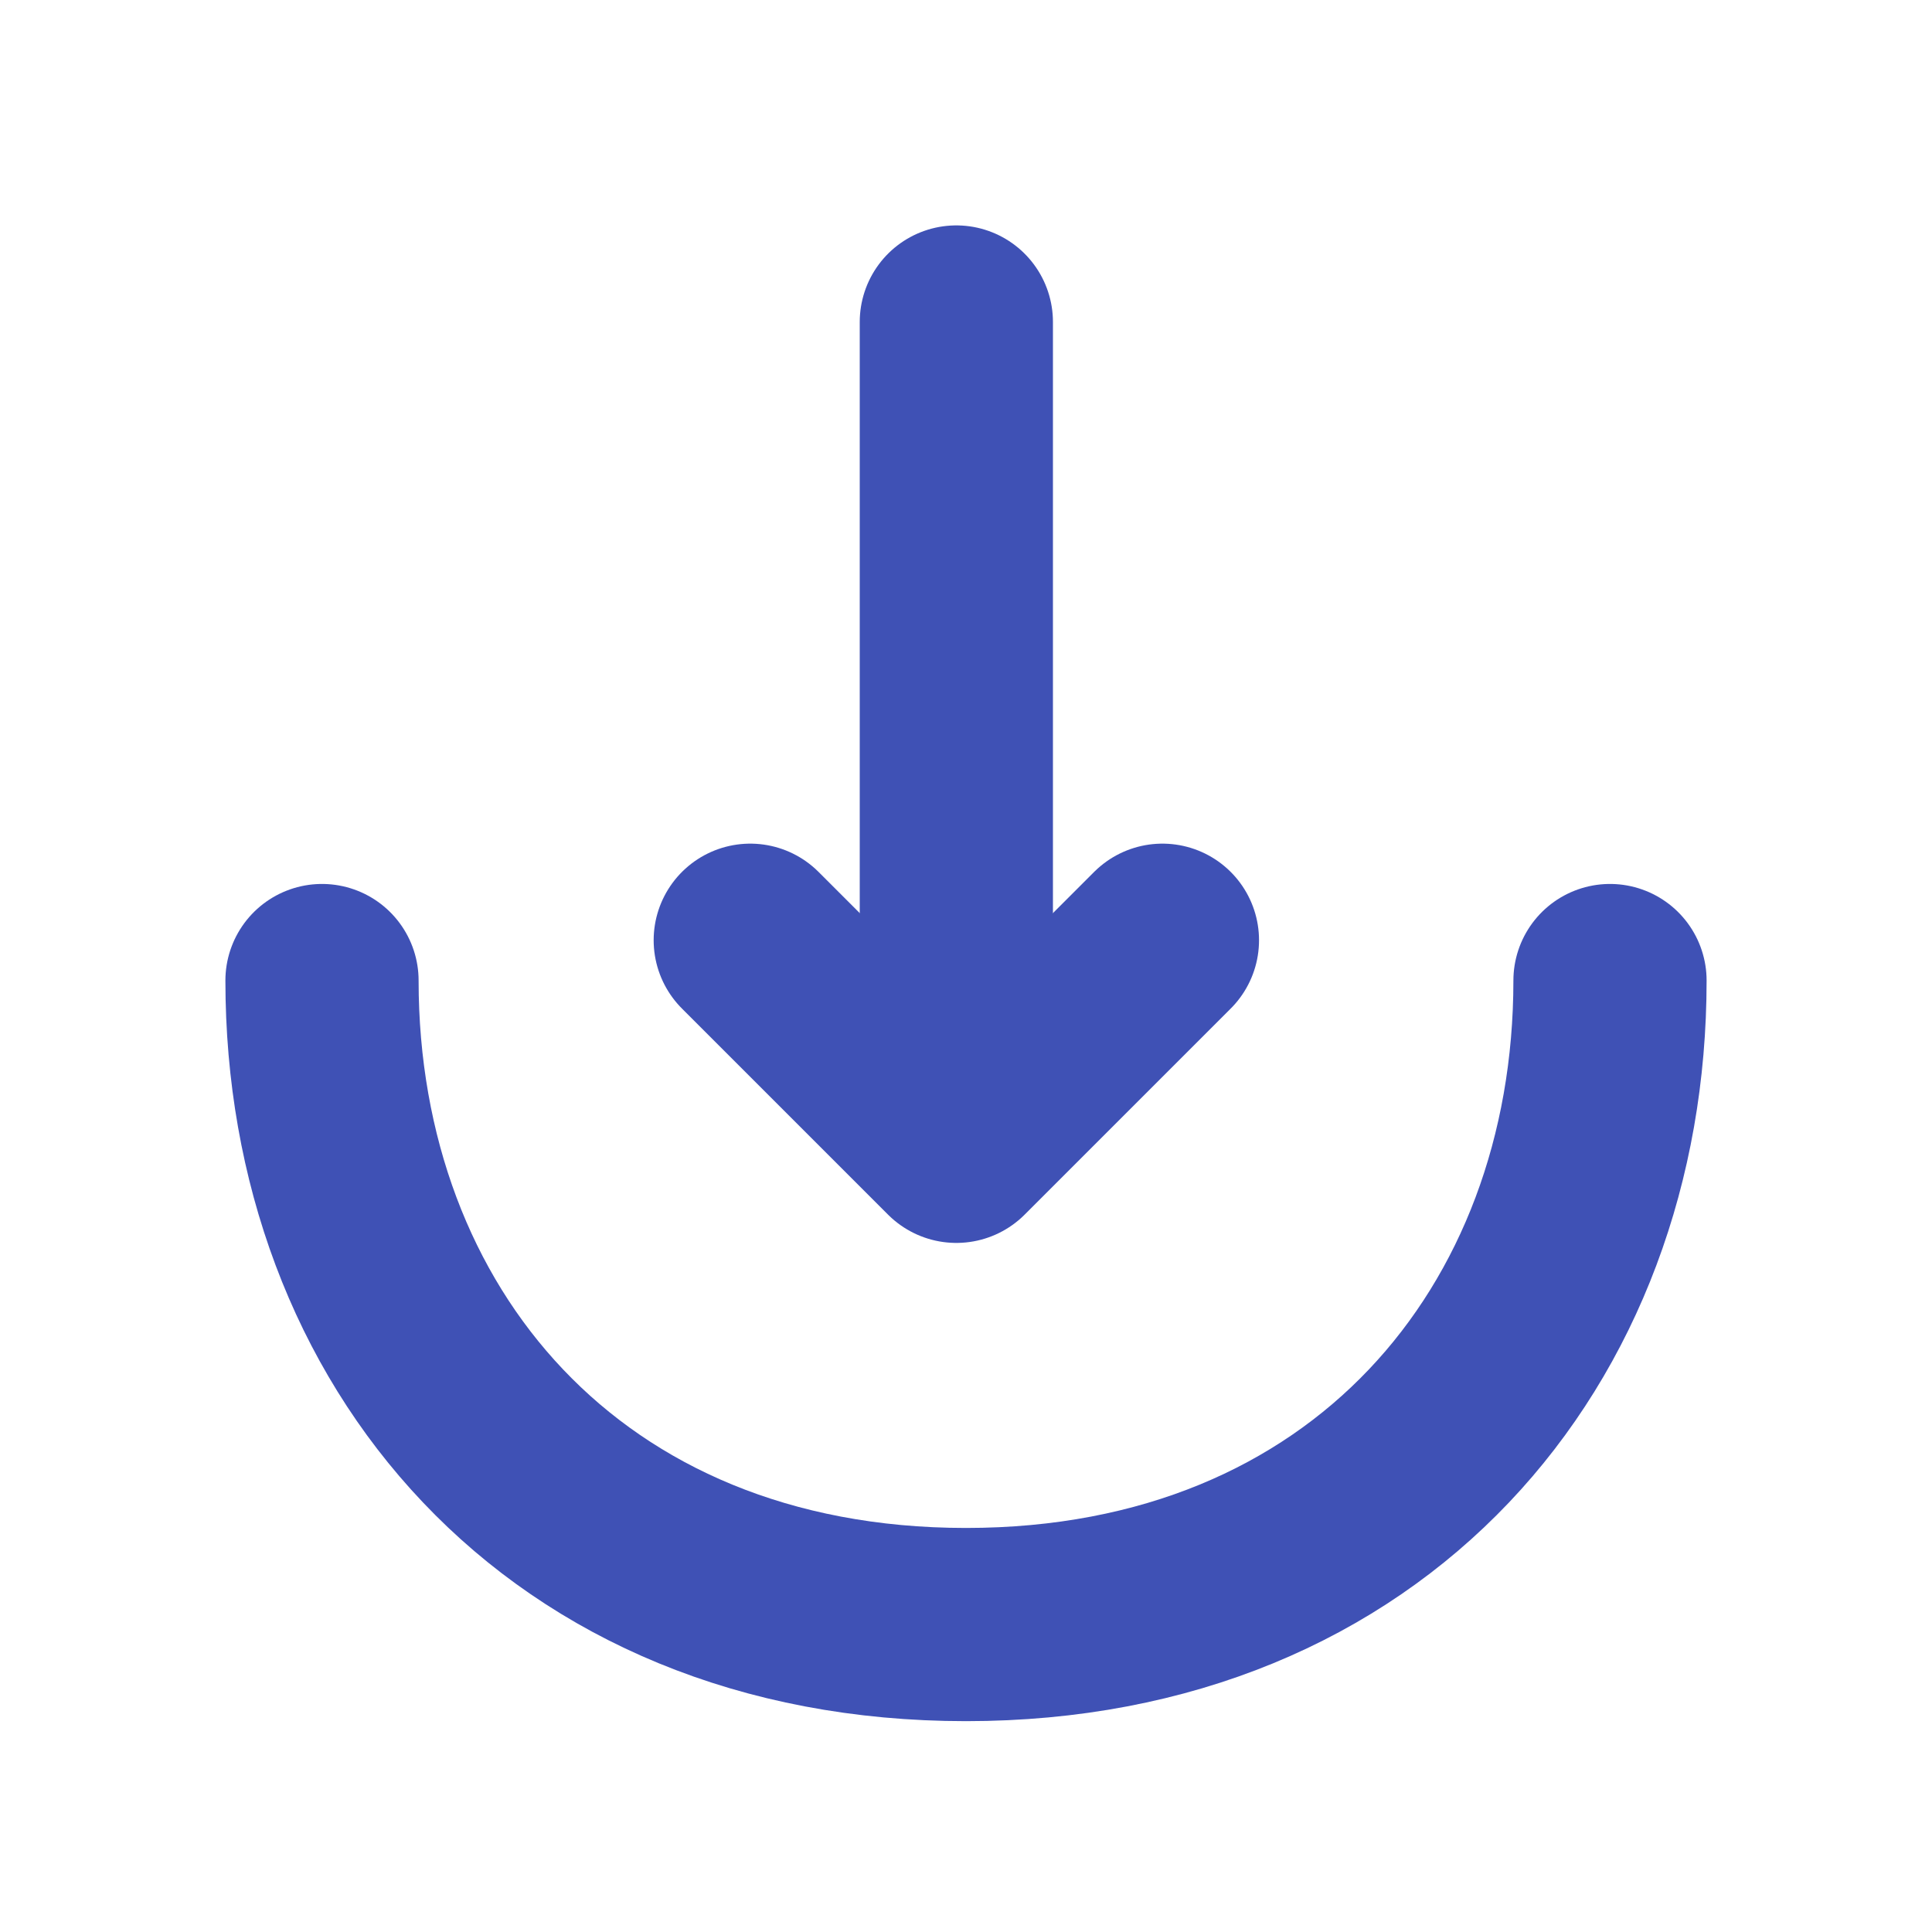
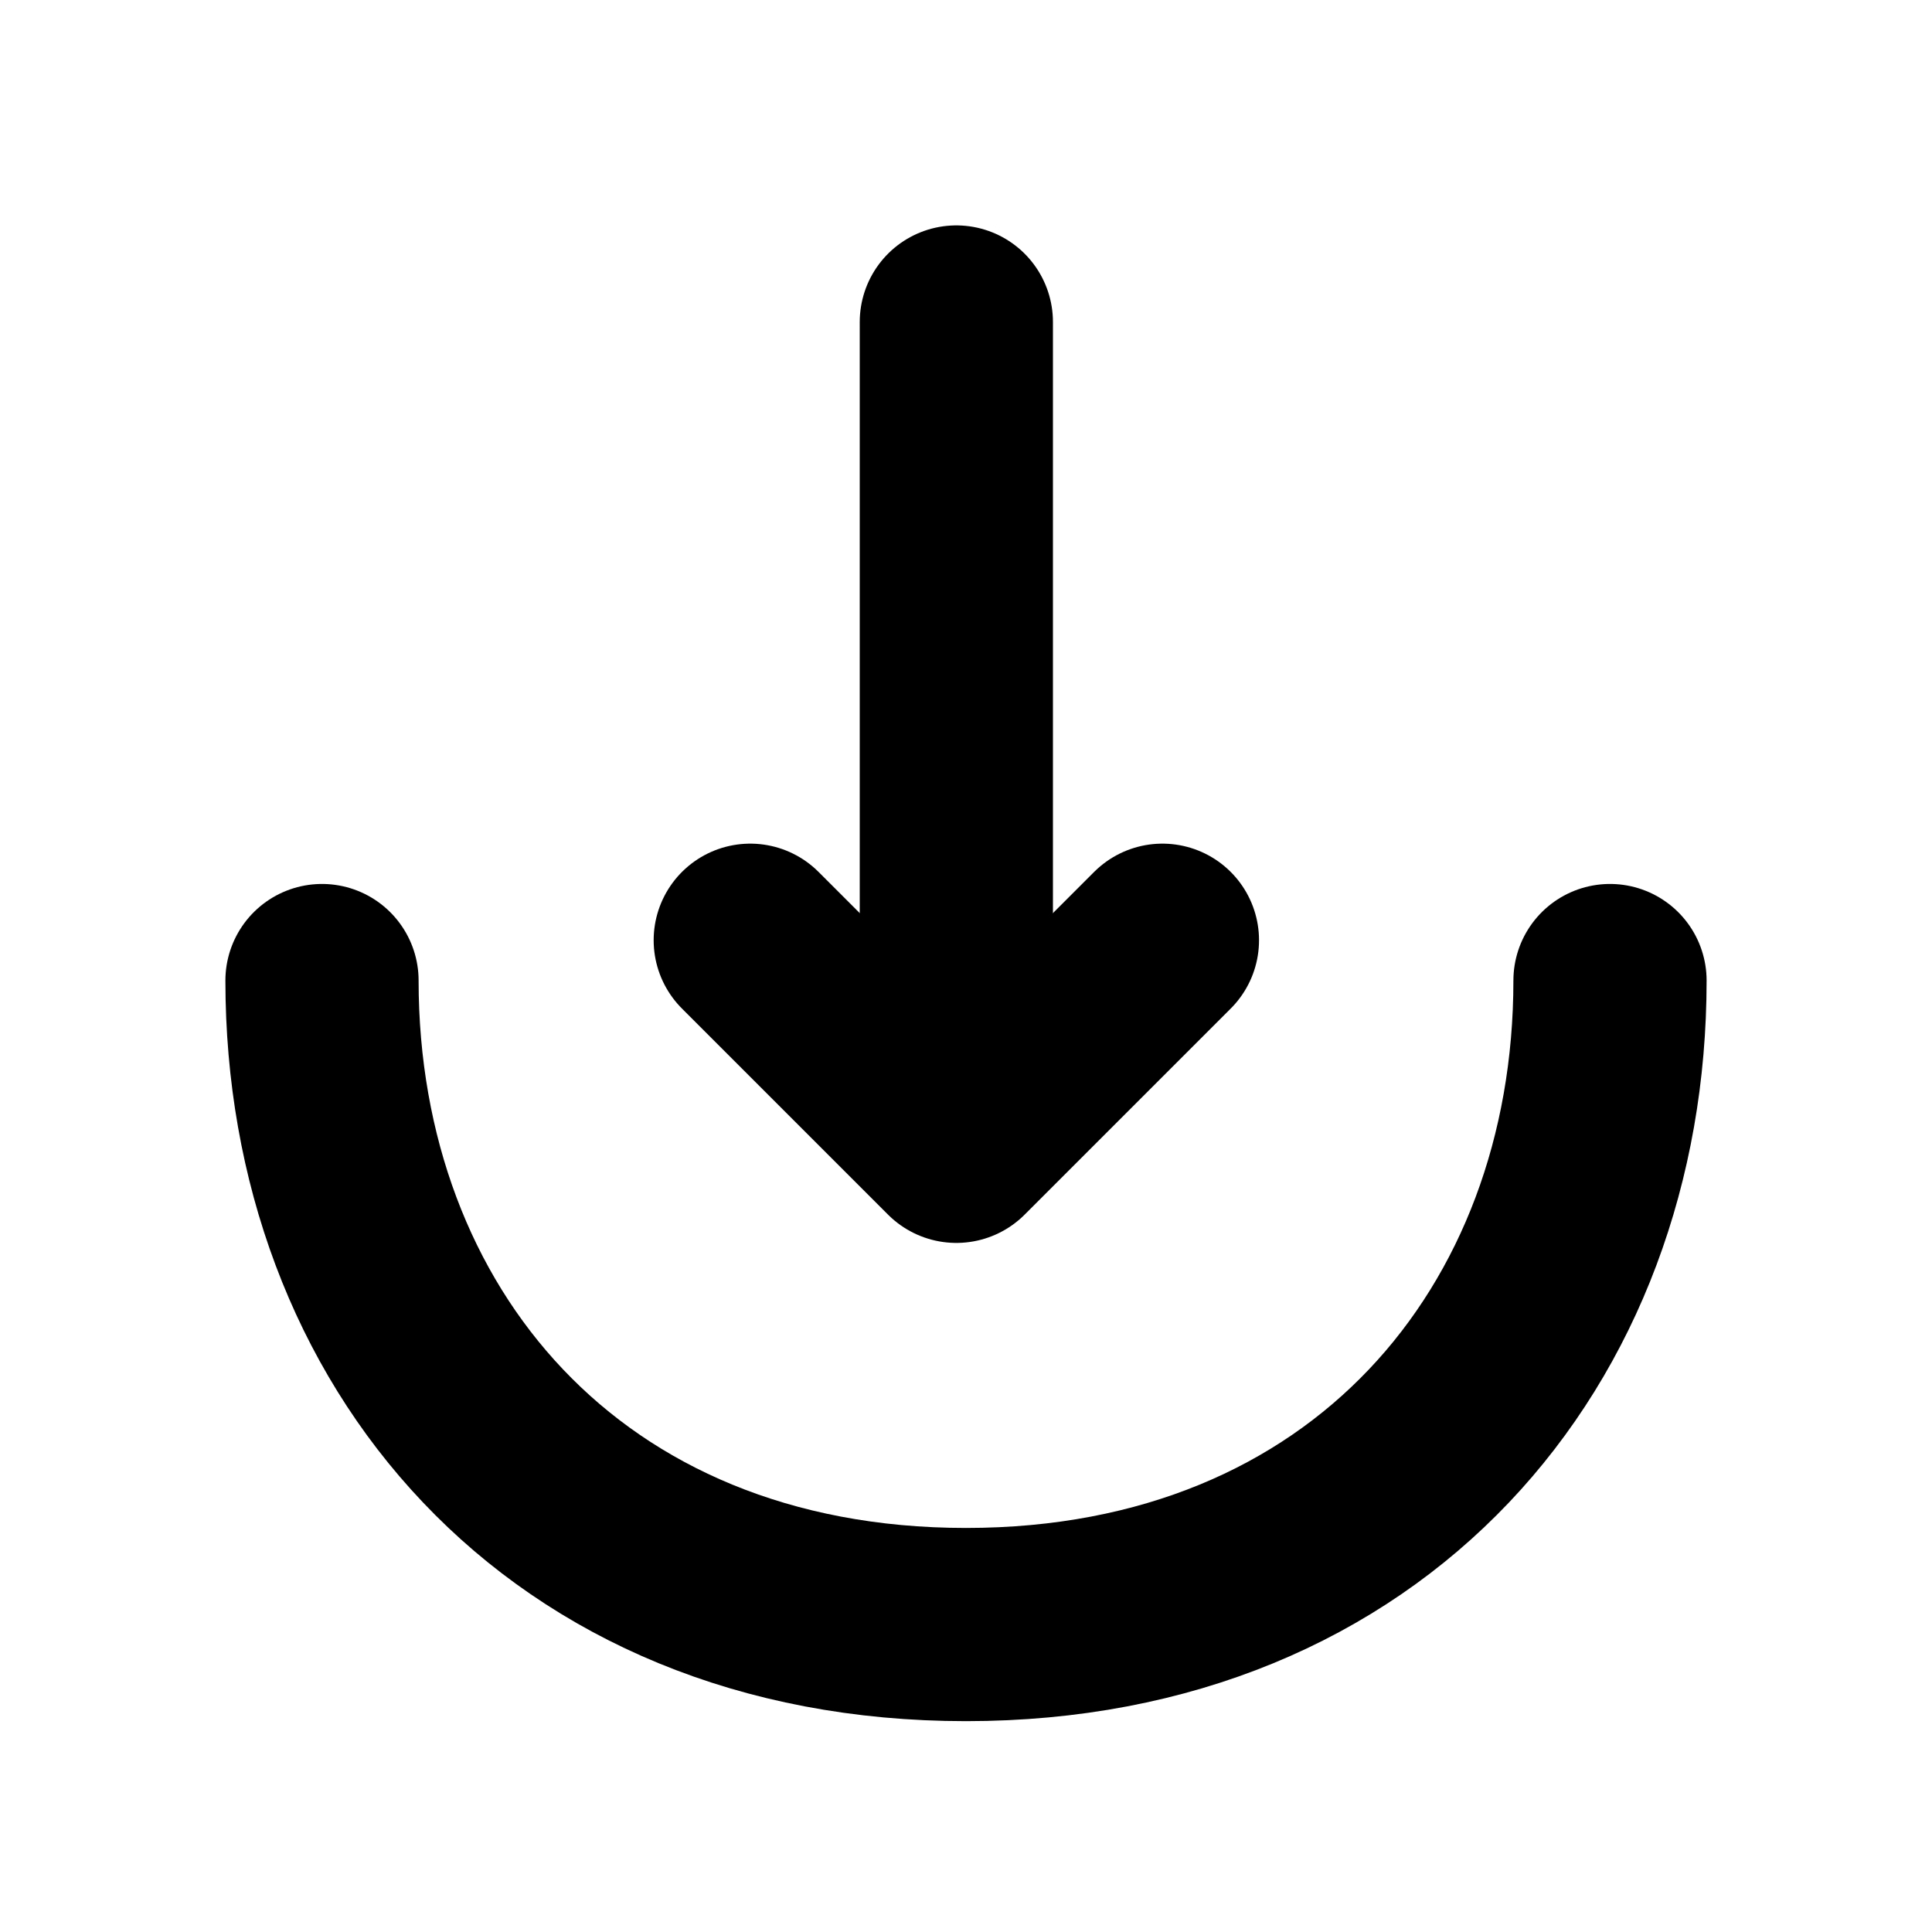
<svg xmlns="http://www.w3.org/2000/svg" width="15" height="15" viewBox="0 0 15 15" fill="none">
-   <path d="M5.825 7.3L7.425 8.9L9.025 7.3" stroke="#3F51B5" stroke-width="1.5" stroke-miterlimit="10" stroke-linecap="round" stroke-linejoin="round" />
-   <path d="M7.425 2.5V8.856" stroke="#3F51B5" stroke-width="1.5" stroke-miterlimit="10" stroke-linecap="round" stroke-linejoin="round" />
-   <path d="M12.5 7.613C12.5 10.375 10.625 12.613 7.5 12.613C4.375 12.613 2.5 10.375 2.5 7.613" stroke="#3F51B5" stroke-width="1.5" stroke-miterlimit="10" stroke-linecap="round" stroke-linejoin="round" />
+   <path d="M5.825 7.3L7.425 8.9L9.025 7.3" stroke="currentColor" stroke-width="1.5" stroke-miterlimit="10" stroke-linecap="round" stroke-linejoin="round" />
+   <path d="M7.425 2.5V8.856" stroke="currentColor" stroke-width="1.5" stroke-miterlimit="10" stroke-linecap="round" stroke-linejoin="round" />
+   <path d="M12.5 7.613C12.5 10.375 10.625 12.613 7.5 12.613C4.375 12.613 2.5 10.375 2.5 7.613" stroke="currentColor" stroke-width="1.5" stroke-miterlimit="10" stroke-linecap="round" stroke-linejoin="round" />
</svg>
